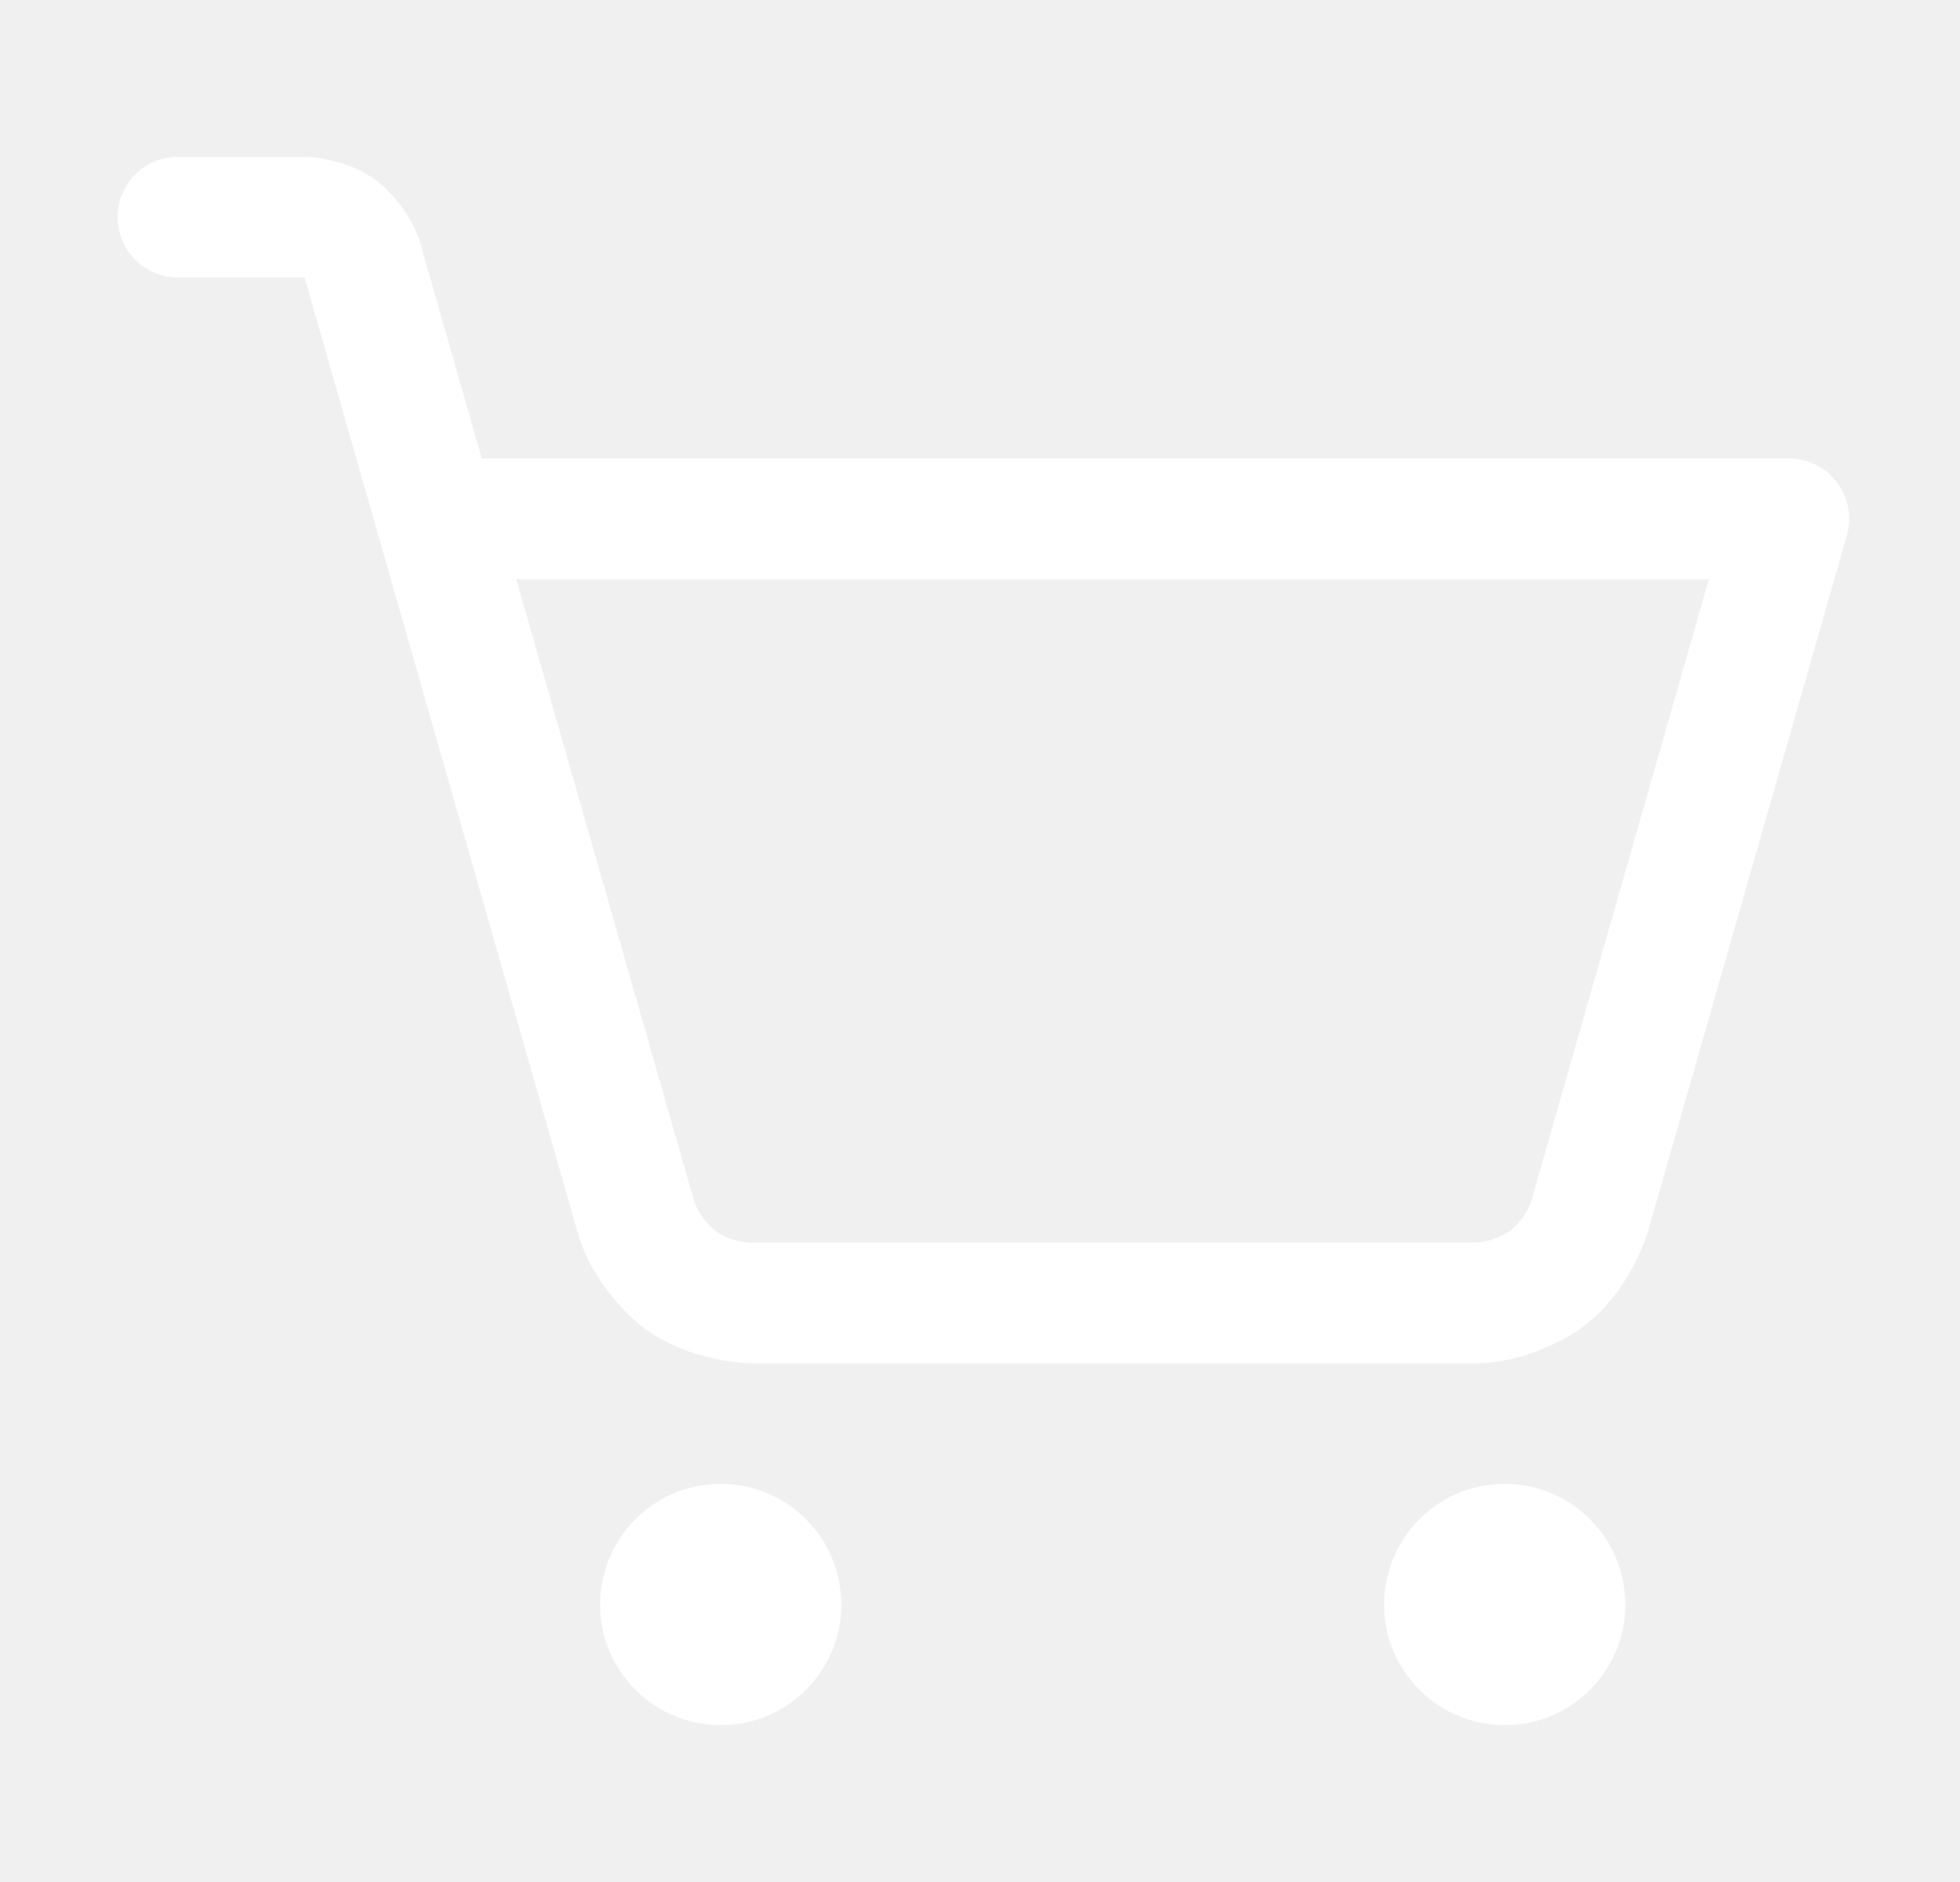
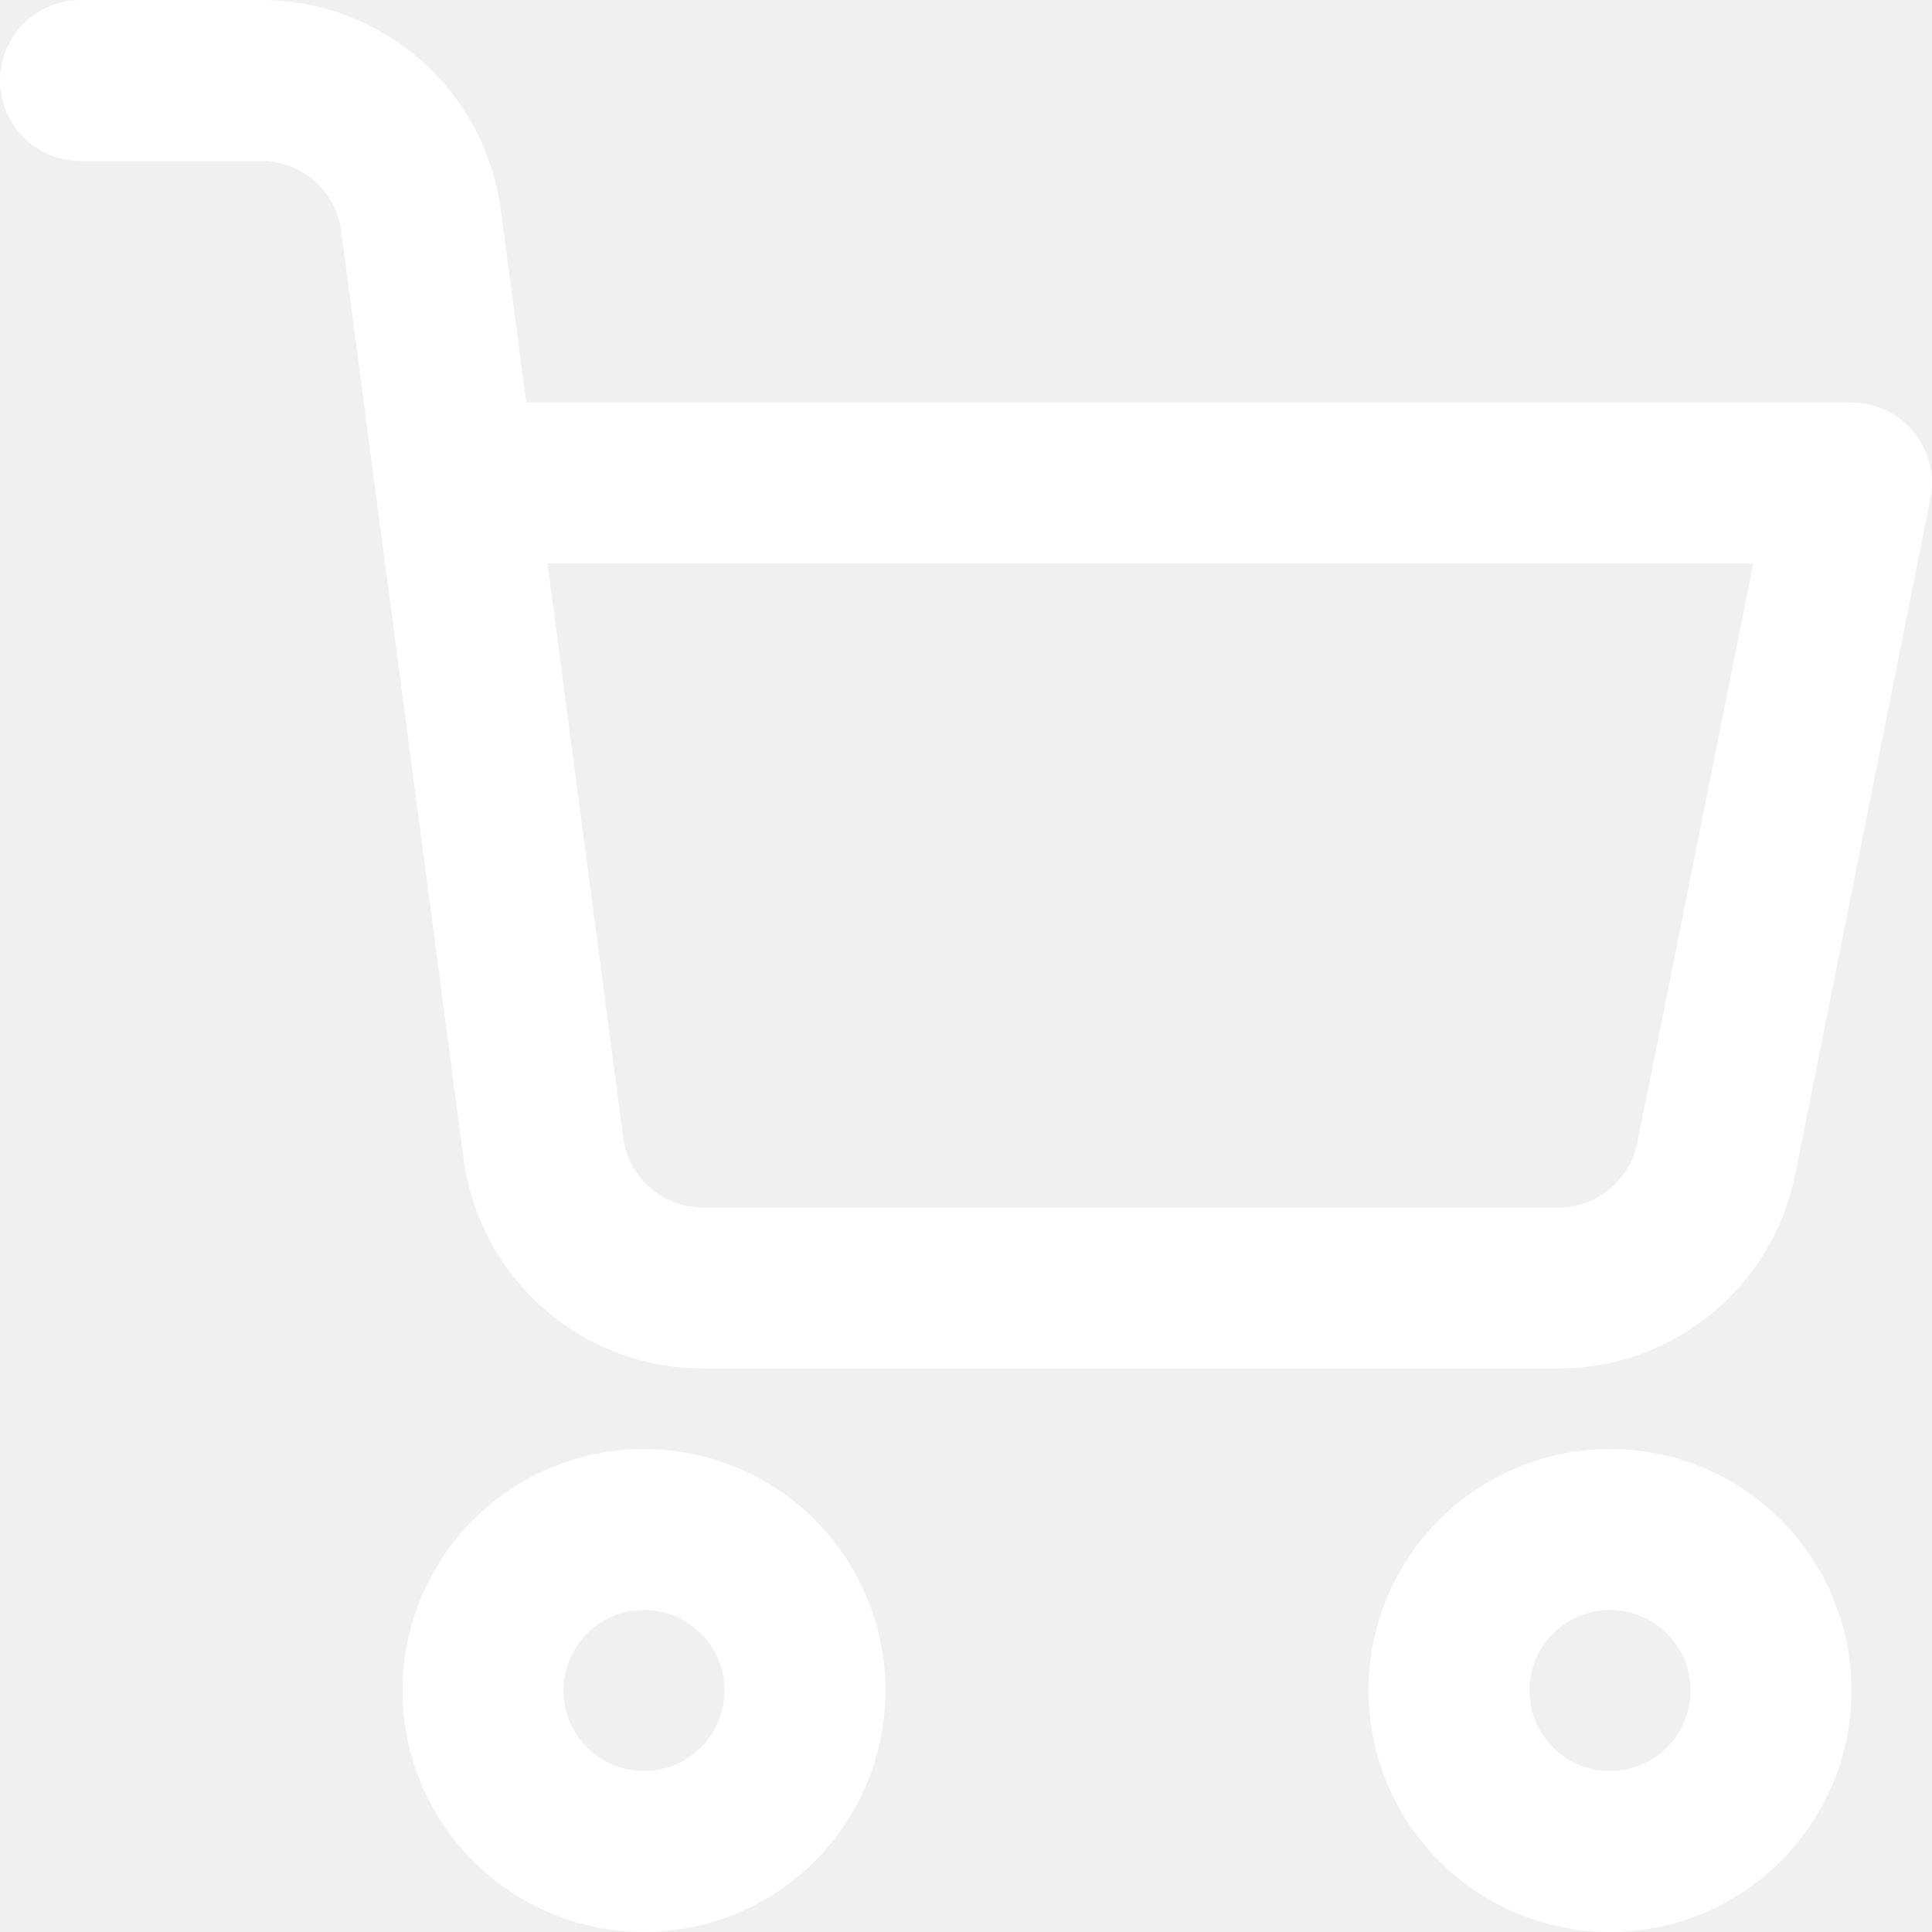
- <svg xmlns="http://www.w3.org/2000/svg" width="25" height="24" viewBox="0 0 25 24" fill="none">
-   <path d="M10.731 20.462C10.731 21.311 10.042 22 9.192 22C8.343 22 7.654 21.311 7.654 20.462C7.654 19.612 8.343 18.923 9.192 18.923C10.042 18.923 10.731 19.612 10.731 20.462Z" fill="white" />
-   <path d="M20.731 20.462C20.731 21.311 20.042 22 19.192 22C18.343 22 17.654 21.311 17.654 20.462C17.654 19.612 18.343 18.923 19.192 18.923C20.042 18.923 20.731 19.612 20.731 20.462Z" fill="white" />
-   <path fill-rule="evenodd" clip-rule="evenodd" d="M2.269 2H3.885C3.885 2 4.399 1.999 4.811 2.31C4.811 2.31 5.223 2.62 5.365 3.115L6.145 5.846H22.817C22.889 5.846 22.96 5.856 23.029 5.876C23.437 5.992 23.674 6.418 23.557 6.827L21.019 15.708C21.019 15.708 20.809 16.455 20.19 16.922C20.19 16.922 19.57 17.389 18.798 17.385L9.591 17.385C9.591 17.385 8.815 17.389 8.195 16.922C8.195 16.922 7.575 16.455 7.366 15.711L3.885 3.538L2.269 3.538C1.844 3.538 1.5 3.194 1.5 2.769C1.5 2.344 1.844 2 2.269 2ZM8.845 15.289L6.585 7.385H21.797L19.538 15.292C19.538 15.292 19.469 15.539 19.264 15.693C19.264 15.693 19.059 15.848 18.798 15.846L9.582 15.846C9.582 15.846 9.326 15.848 9.121 15.693C9.121 15.693 8.916 15.539 8.845 15.289Z" fill="white" />
+ <svg xmlns="http://www.w3.org/2000/svg" width="24" height="24" viewBox="0 0 24 24" fill="none">
+   <path fill-rule="evenodd" clip-rule="evenodd" d="M8 23C9.105 23 10 22.105 10 21C10 19.895 9.105 19 8 19C6.895 19 6 19.895 6 21C6 22.105 6.895 23 8 23Z" stroke="white" stroke-width="2" stroke-linecap="round" stroke-linejoin="round" />
+   <path fill-rule="evenodd" clip-rule="evenodd" d="M20 23C21.105 23 22 22.105 22 21C22 19.895 21.105 19 20 19C18.895 19 18 19.895 18 21C18 22.105 18.895 23 20 23Z" stroke="white" stroke-width="2" stroke-linecap="round" stroke-linejoin="round" />
+   <path d="M5.67 6H23L21.32 14.39C21.131 15.34 20.289 16.019 19.32 16H8.75C7.739 16.009 6.881 15.262 6.75 14.26L5.23 2.74C5.1 1.746 4.253 1.002 3.25 1H1" stroke="white" stroke-width="2" stroke-linecap="round" stroke-linejoin="round" />
</svg>
